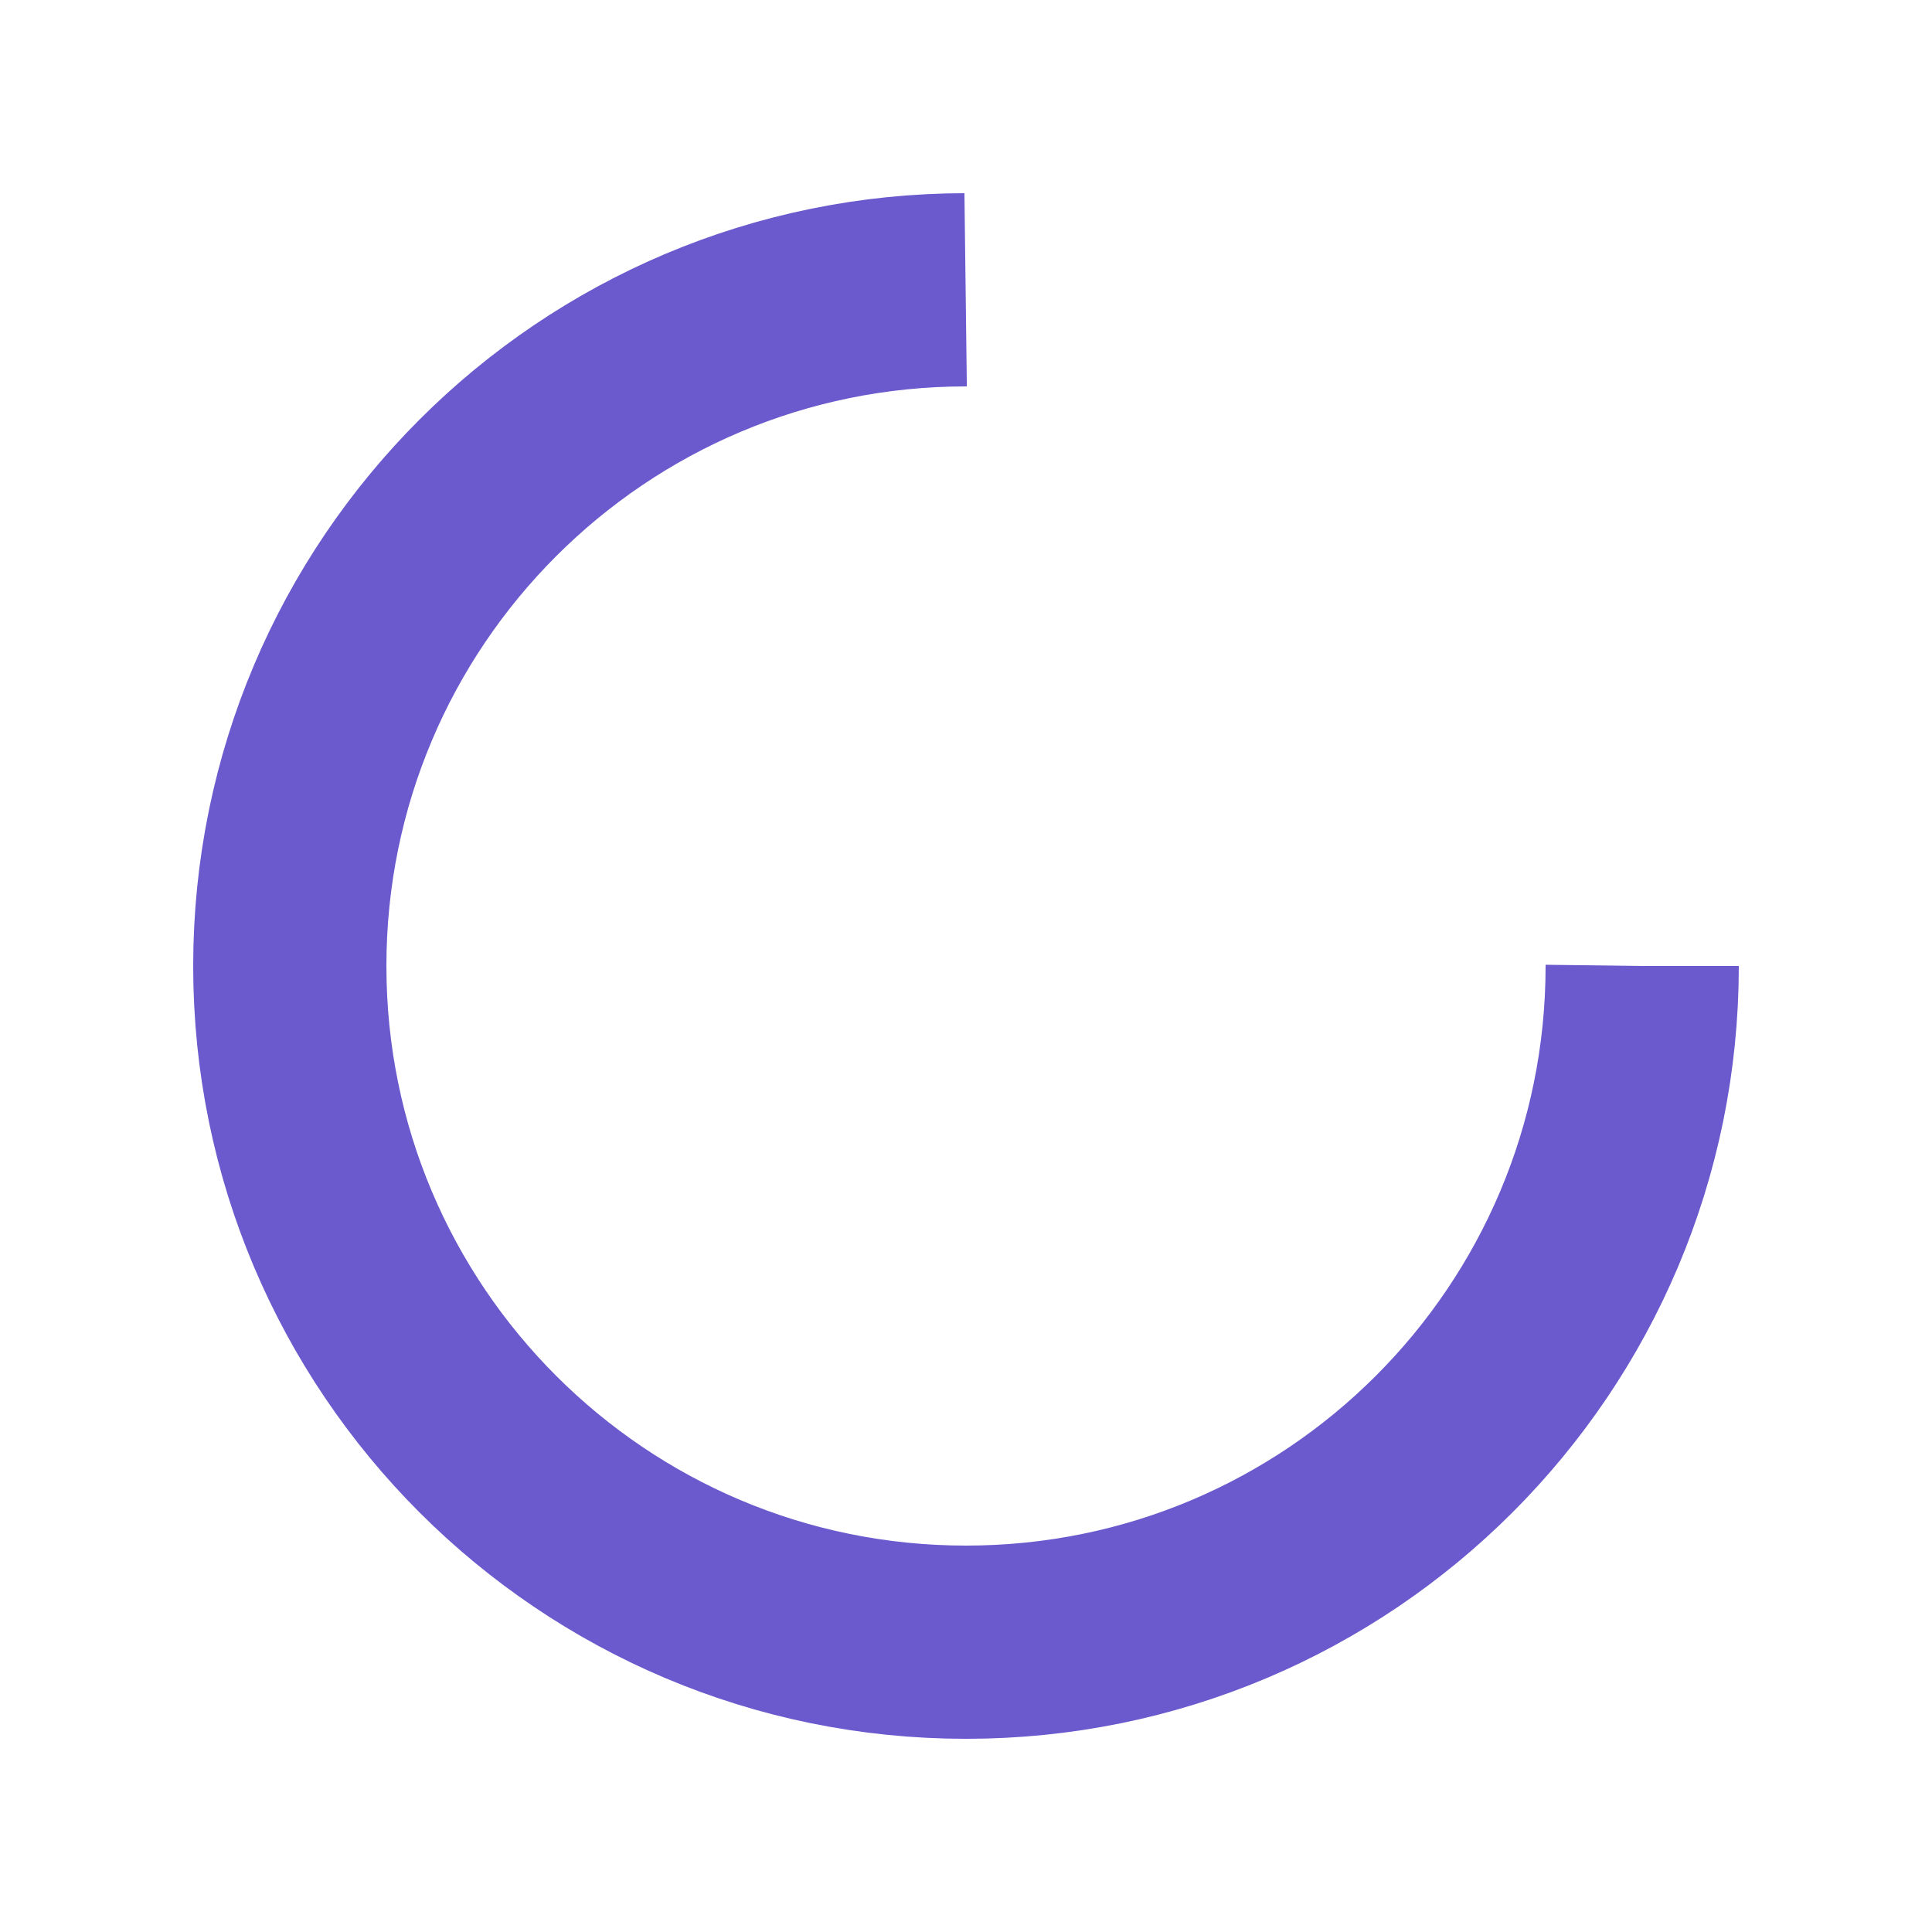
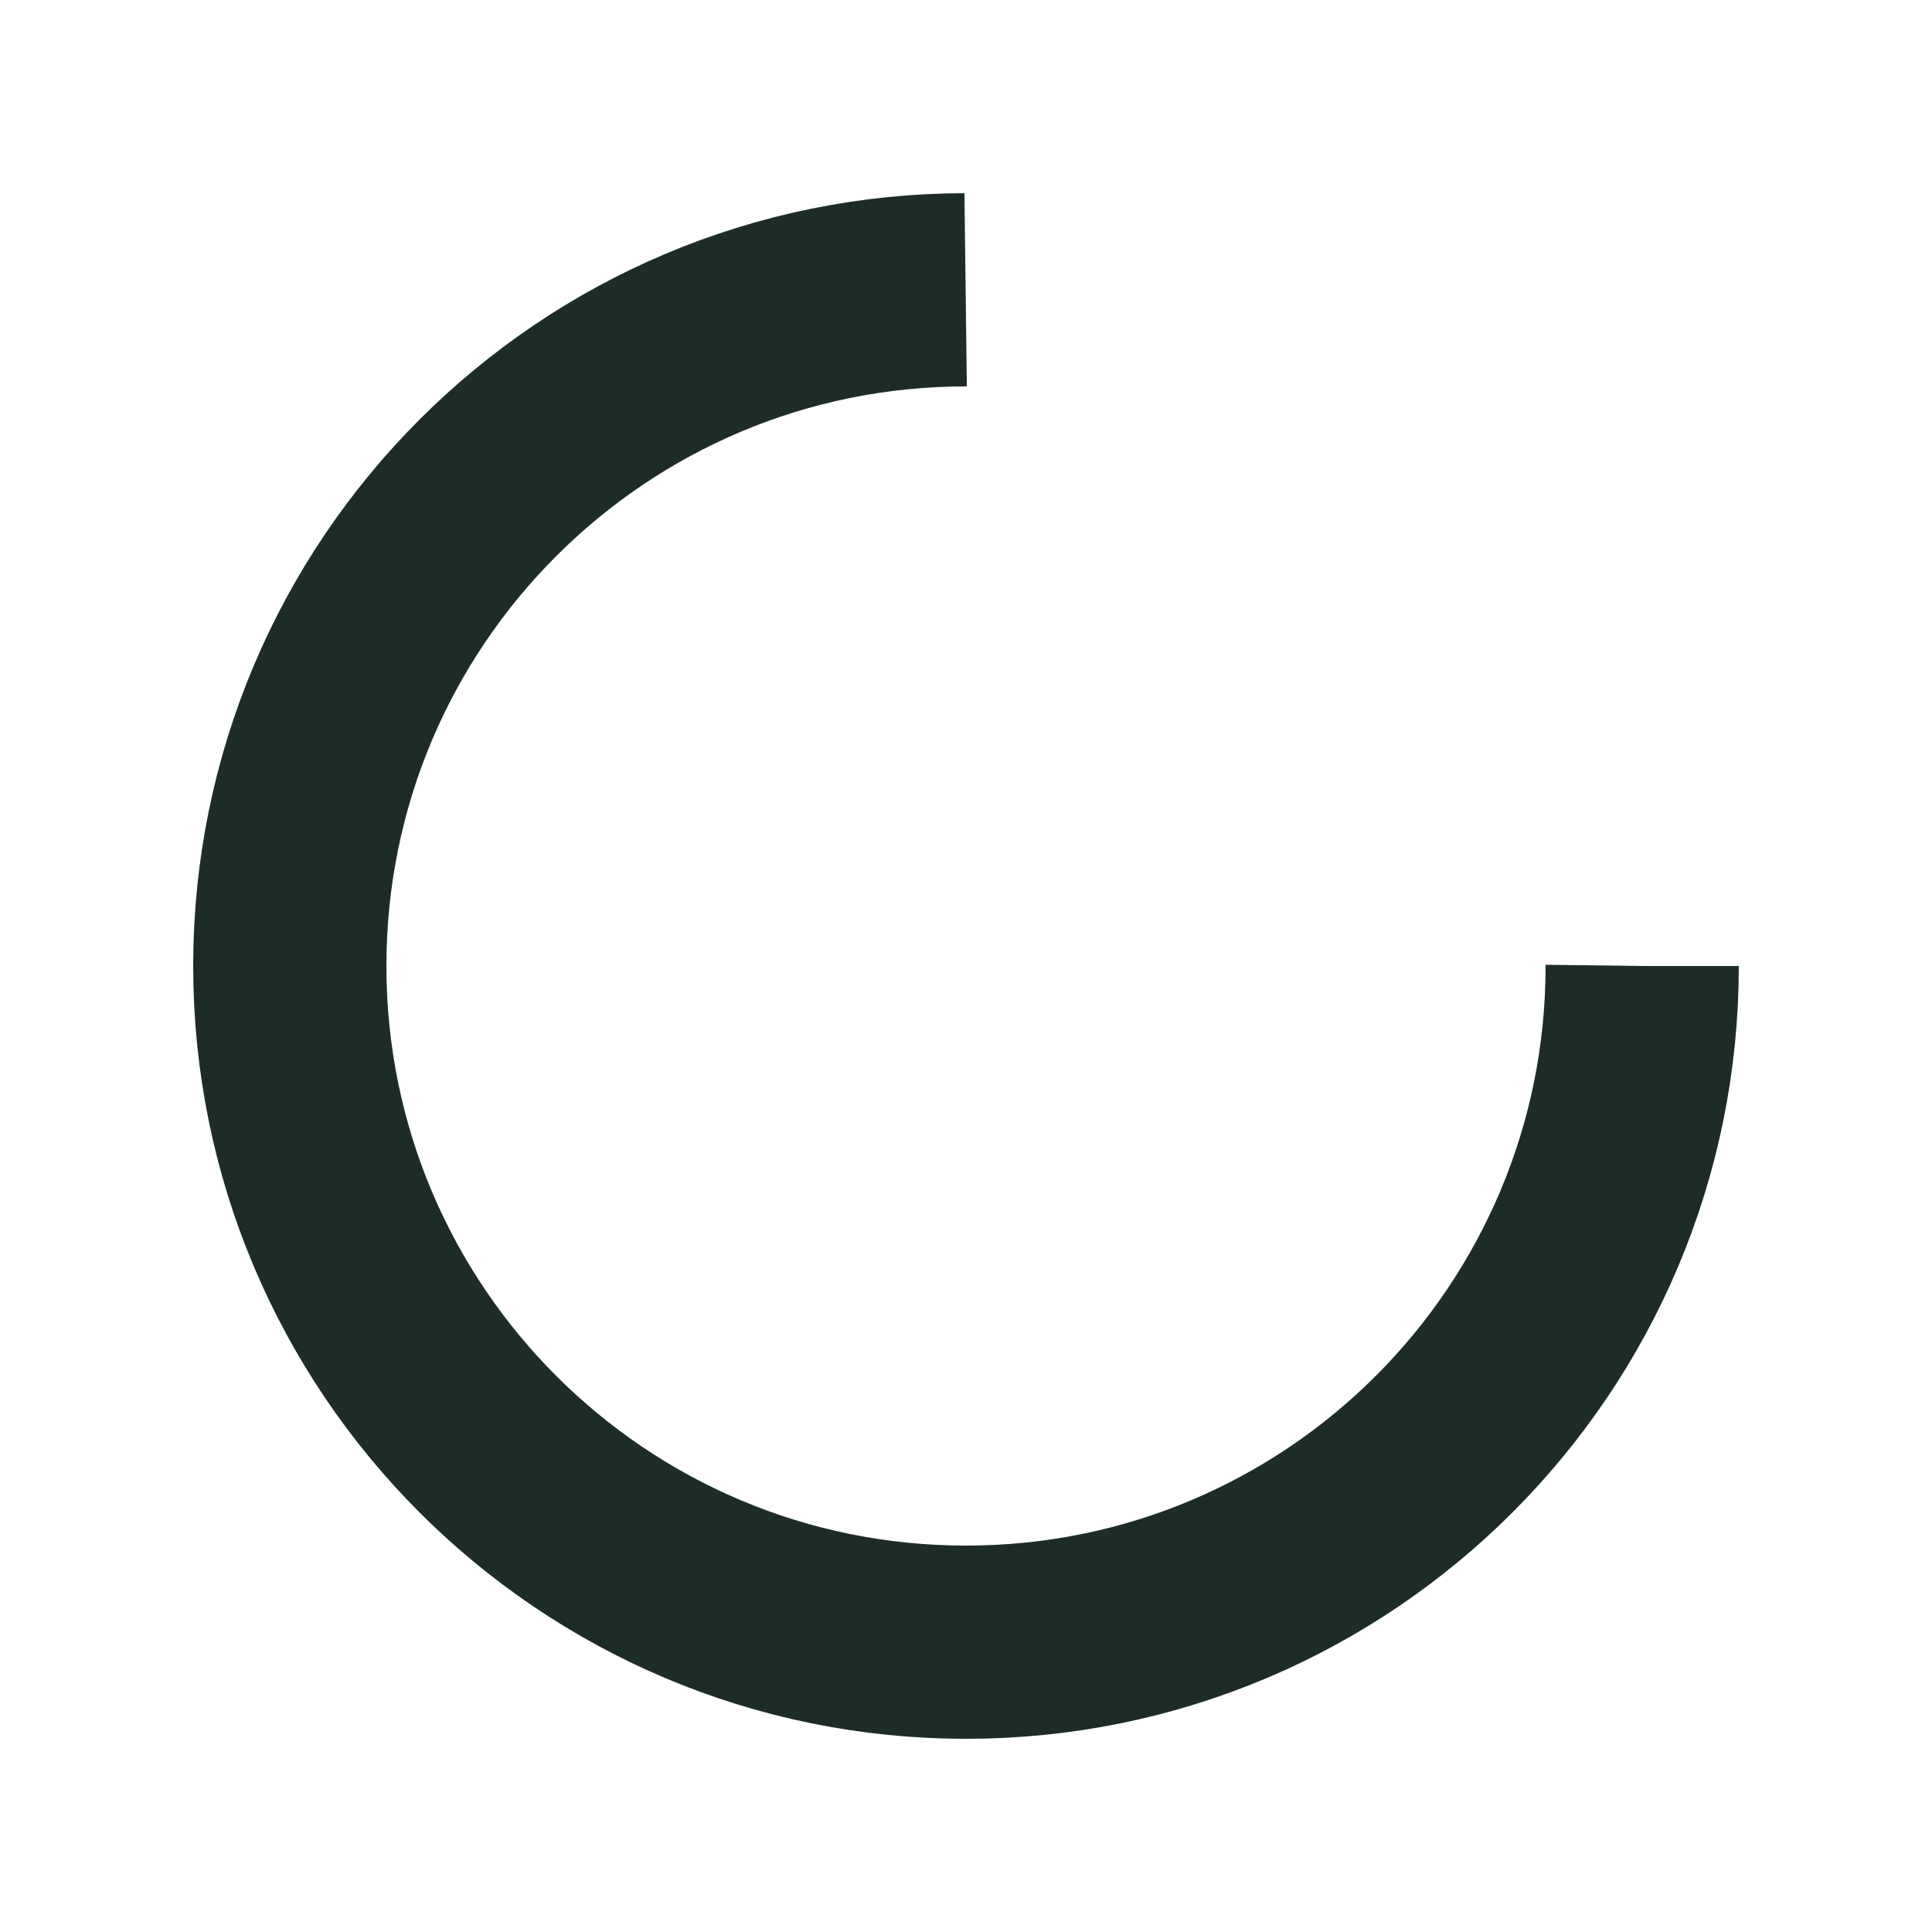
<svg xmlns="http://www.w3.org/2000/svg" style="margin: auto; background: none; display: block; shape-rendering: auto;" width="200px" height="200px" viewBox="0 0 100 100" preserveAspectRatio="xMidYMid">
-   <circle cx="50" cy="50" fill="none" stroke="#6a5acd" stroke-width="10" r="35" stroke-dasharray="164.934 56.978">
+   <circle cx="50" cy="50" fill="none" stroke="#1E2C28" stroke-width="10" r="35" stroke-dasharray="164.934 56.978">
    <animateTransform attributeName="transform" type="rotate" repeatCount="indefinite" dur="1s" values="0 50 50;360 50 50" keyTimes="0;1" />
  </circle>
</svg>
